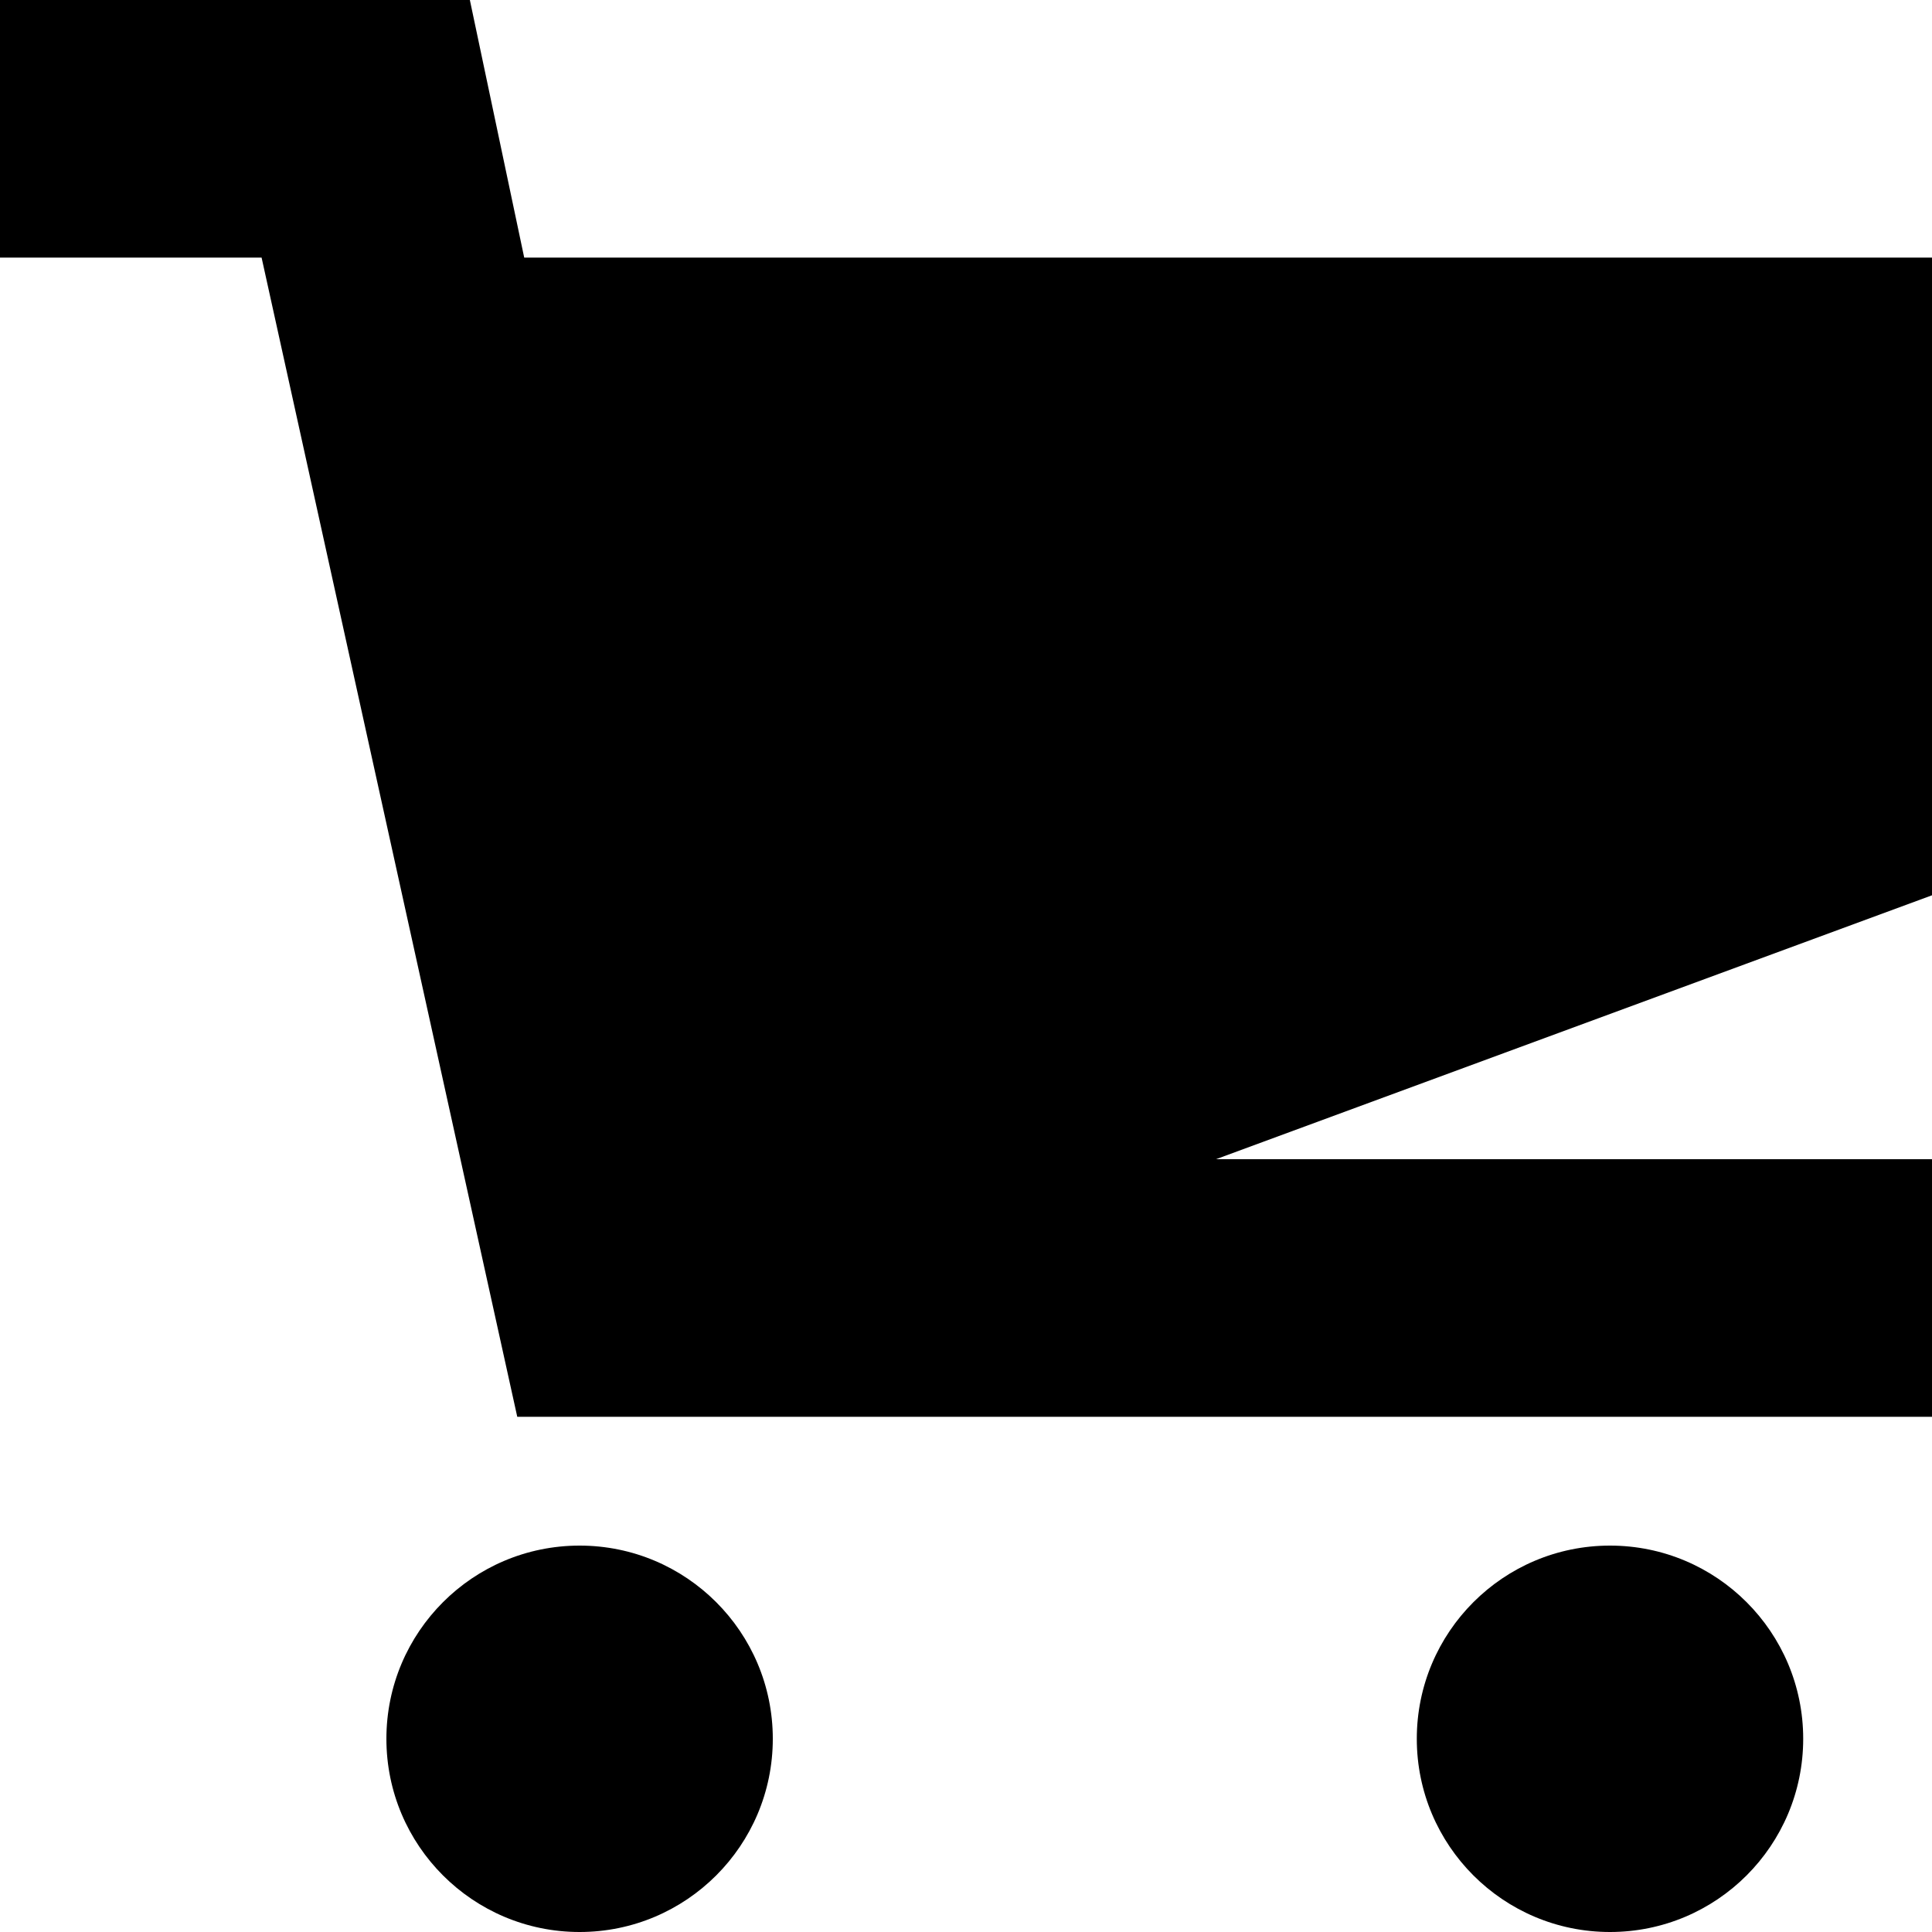
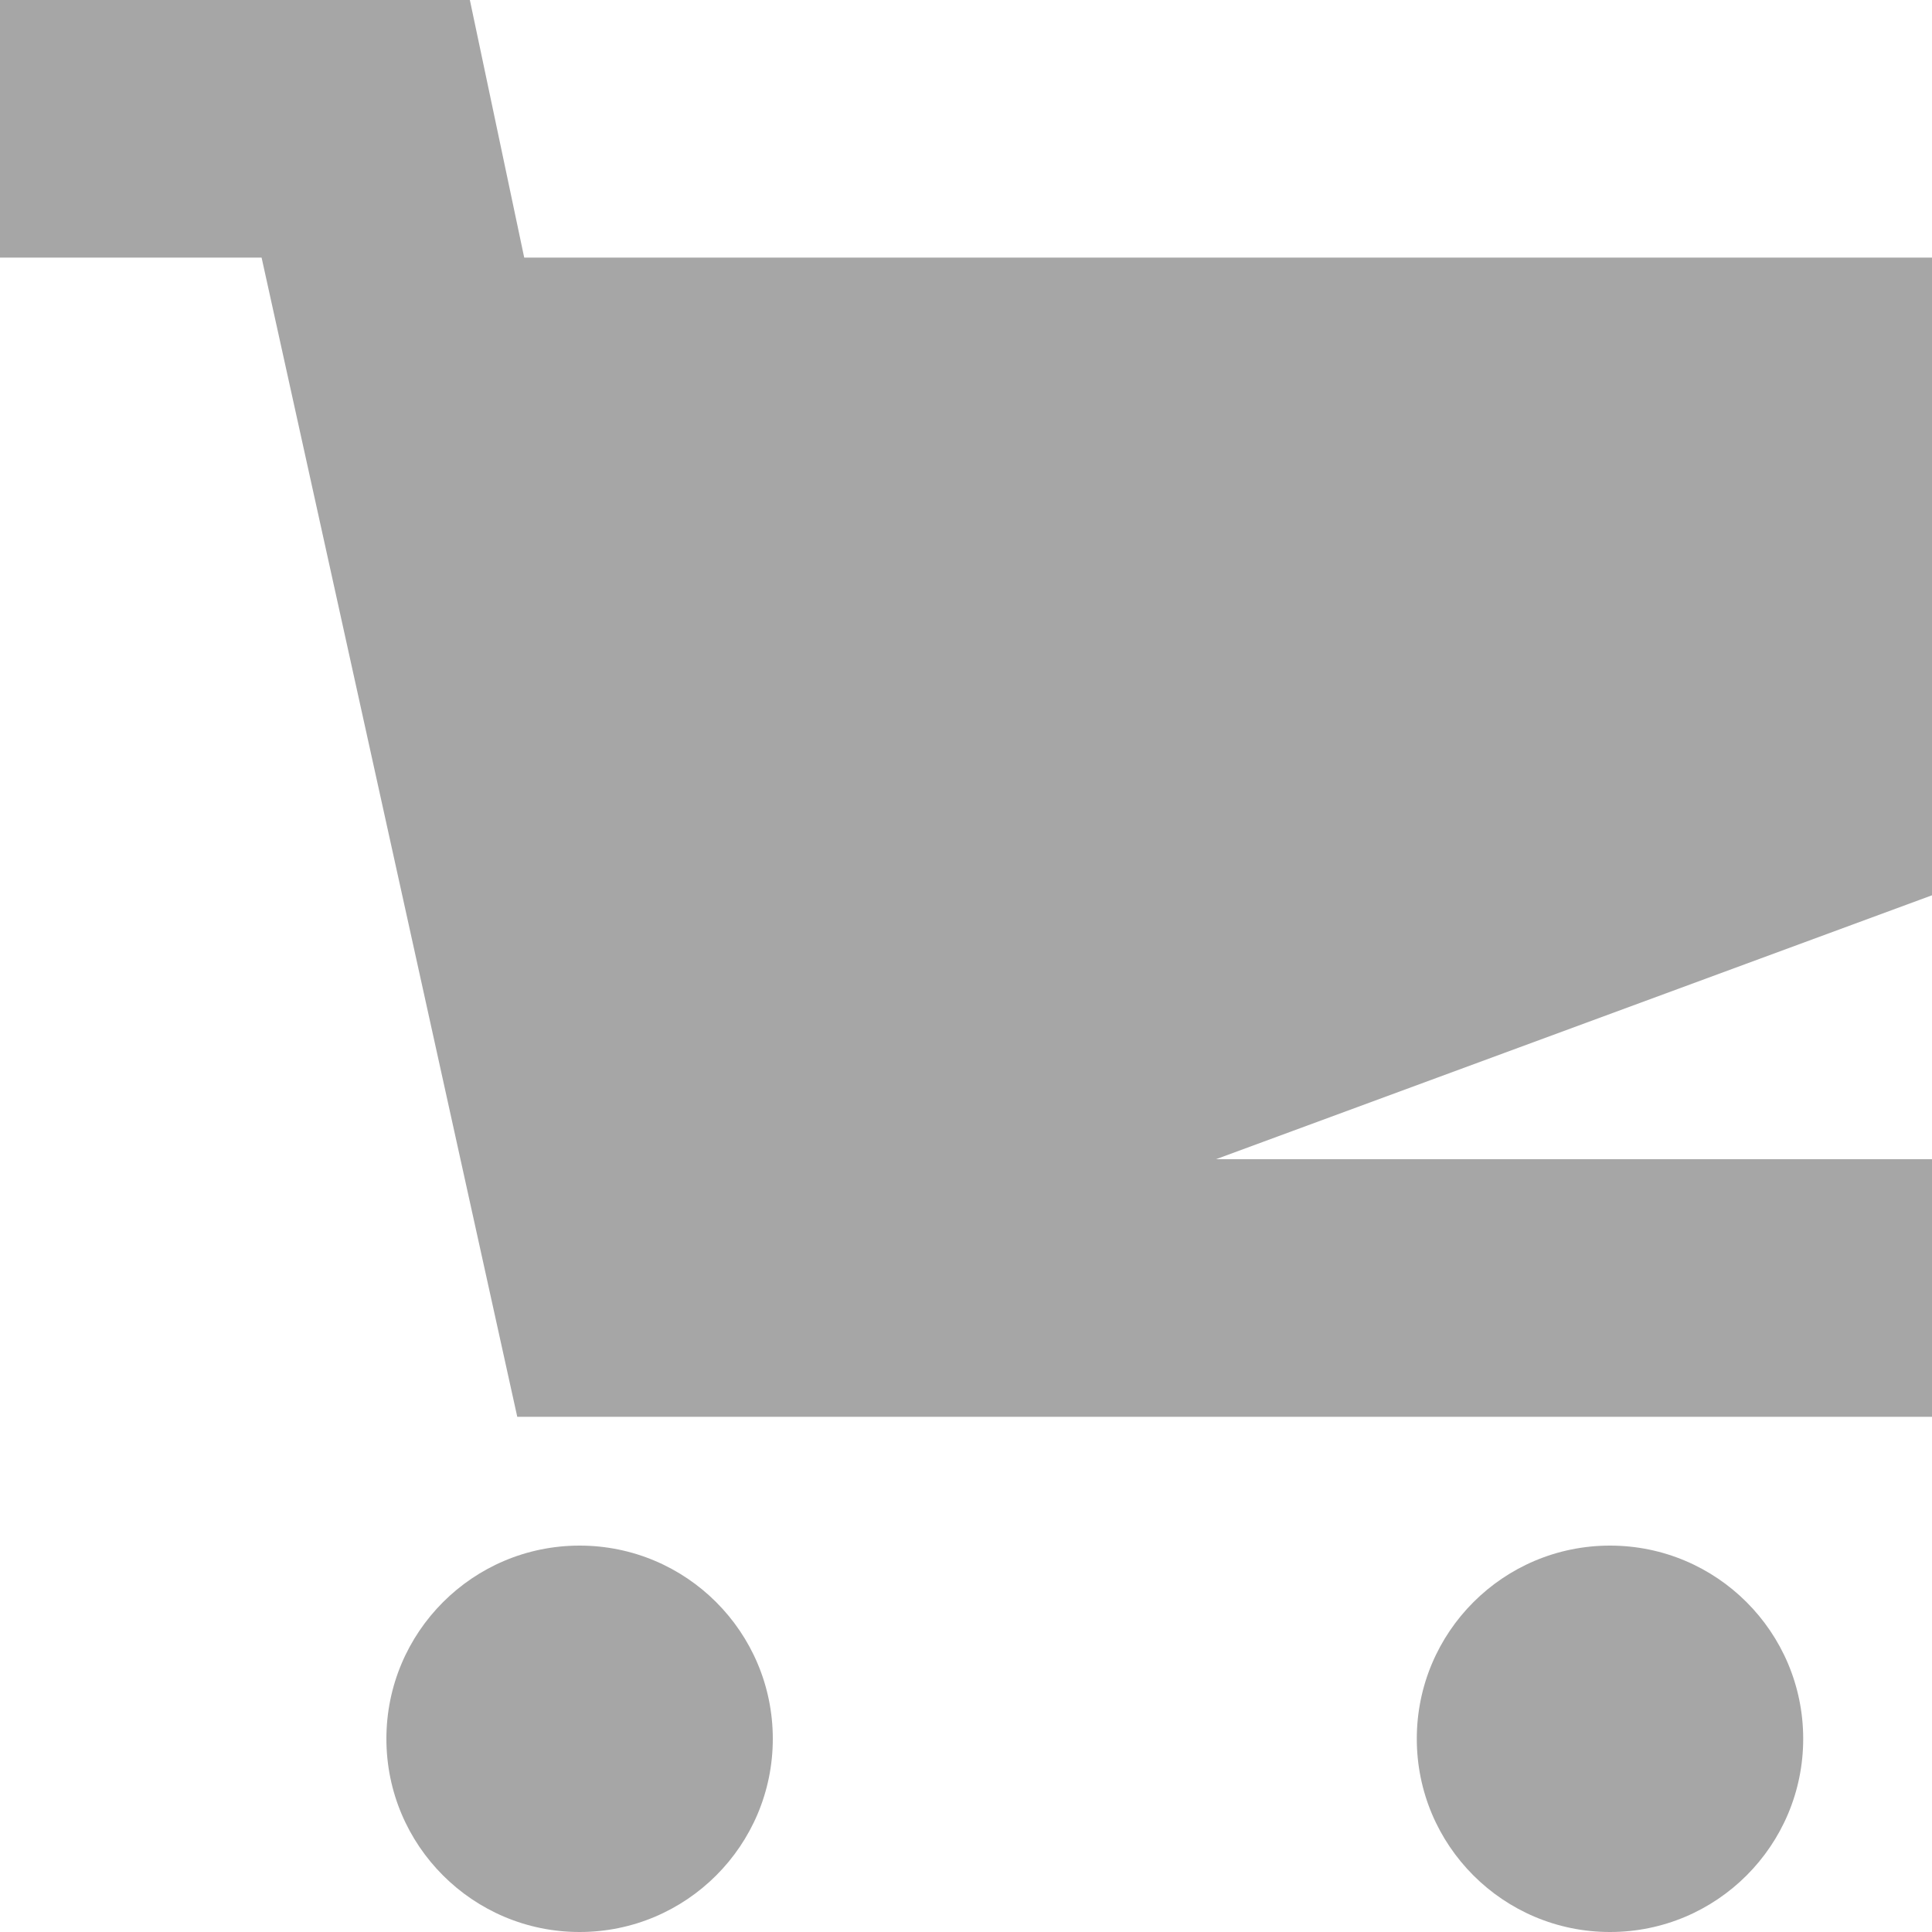
<svg xmlns="http://www.w3.org/2000/svg" width="15" height="15" viewBox="0 0 15 15">
-   <circle cx="4.5" cy="13.5" r="1.5" />
-   <circle cx="12.5" cy="13.5" r="1.5" />
-   <path d="M15 2H4.07l-.422-2H0v2h2.031l1.985 9H15V9H9.441L15 6.951z" />
+   <circle fill="#a6a6a6" cx="4.5" cy="13.5" r="1.5" />
+   <circle fill="#a6a6a6" cx="12.5" cy="13.5" r="1.5" />
+   <path fill="#a6a6a6" d="M15 2H4.07l-.422-2H0v2h2.031l1.985 9H15V9H9.441L15 6.951z" />
</svg>
